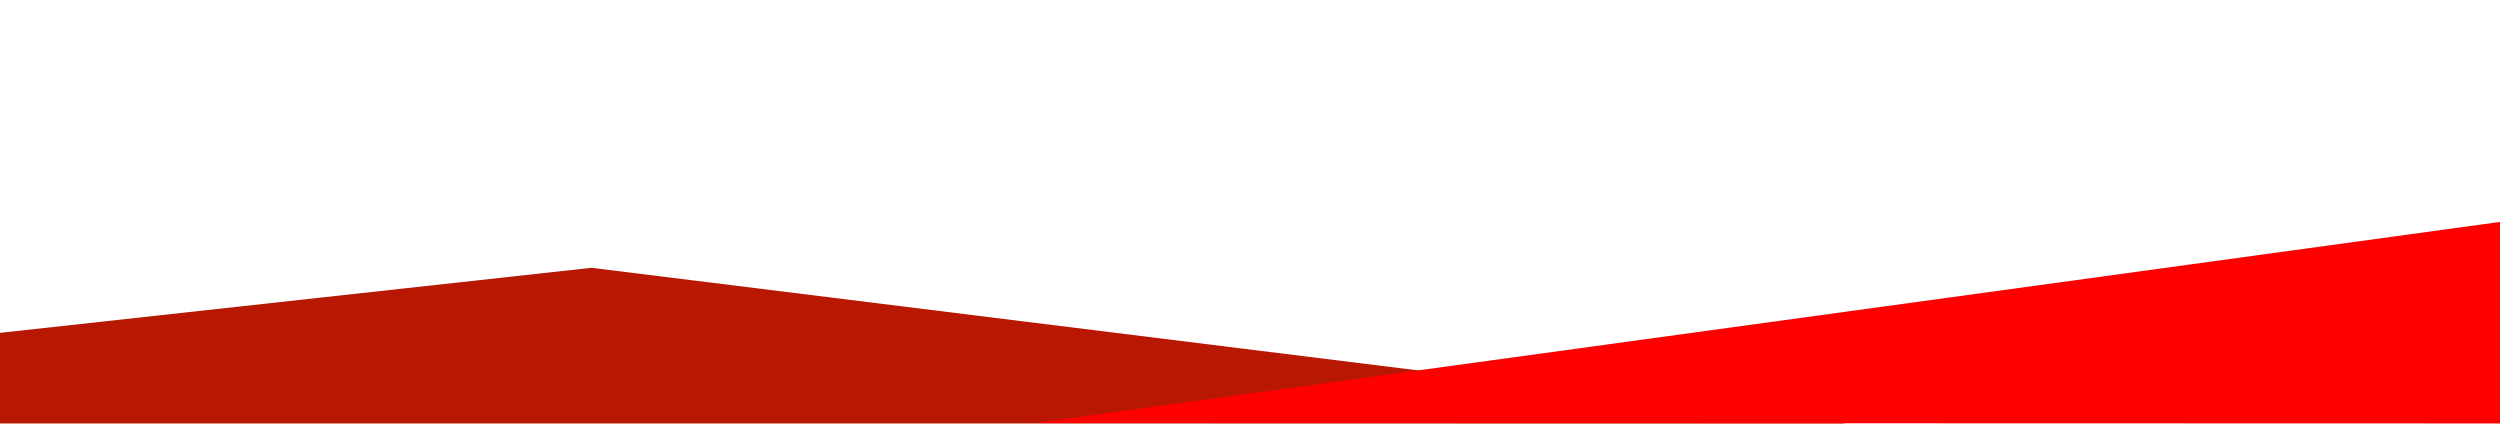
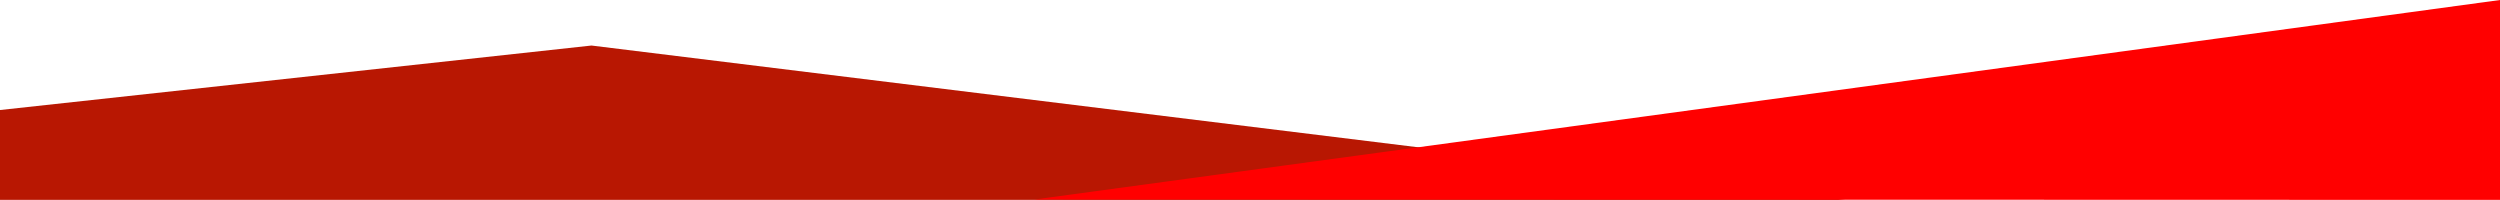
- <svg xmlns="http://www.w3.org/2000/svg" version="1.1" id="Ebene_1" x="0px" y="0px" viewBox="0 0 626.4 106.1" style="enable-background:new 0 0 626.4 106.1;" xml:space="preserve">
-   <style type="text/css">
- 	.st0{fill:#B81702;}
- 	.st1{fill:#FF0000;}
- </style>
-   <polygon class="st0" points="0,83.4 0,106.1 462.4,106.1 148.2,67.1 " />
-   <polygon class="st1" points="259.2,106 626.4,106.1 626.4,55.6 " />
+ <svg xmlns="http://www.w3.org/2000/svg" id="Ebene_1" data-name="Ebene 1" viewBox="0 0 625.34 50">
+   <defs>
+     <style>
+       .cls-1 {
+         fill: red;
+       }
+ 
+       .cls-2 {
+         fill: #b81702;
+       }
+     </style>
+   </defs>
+   <polygon class="cls-2" points="0 27.52 0 50 461.62 50 147.95 11.39 0 27.52" />
+   <polygon class="cls-1" points="258.76 49.9 625.34 50 625.34 0 258.76 49.9" />
</svg>
